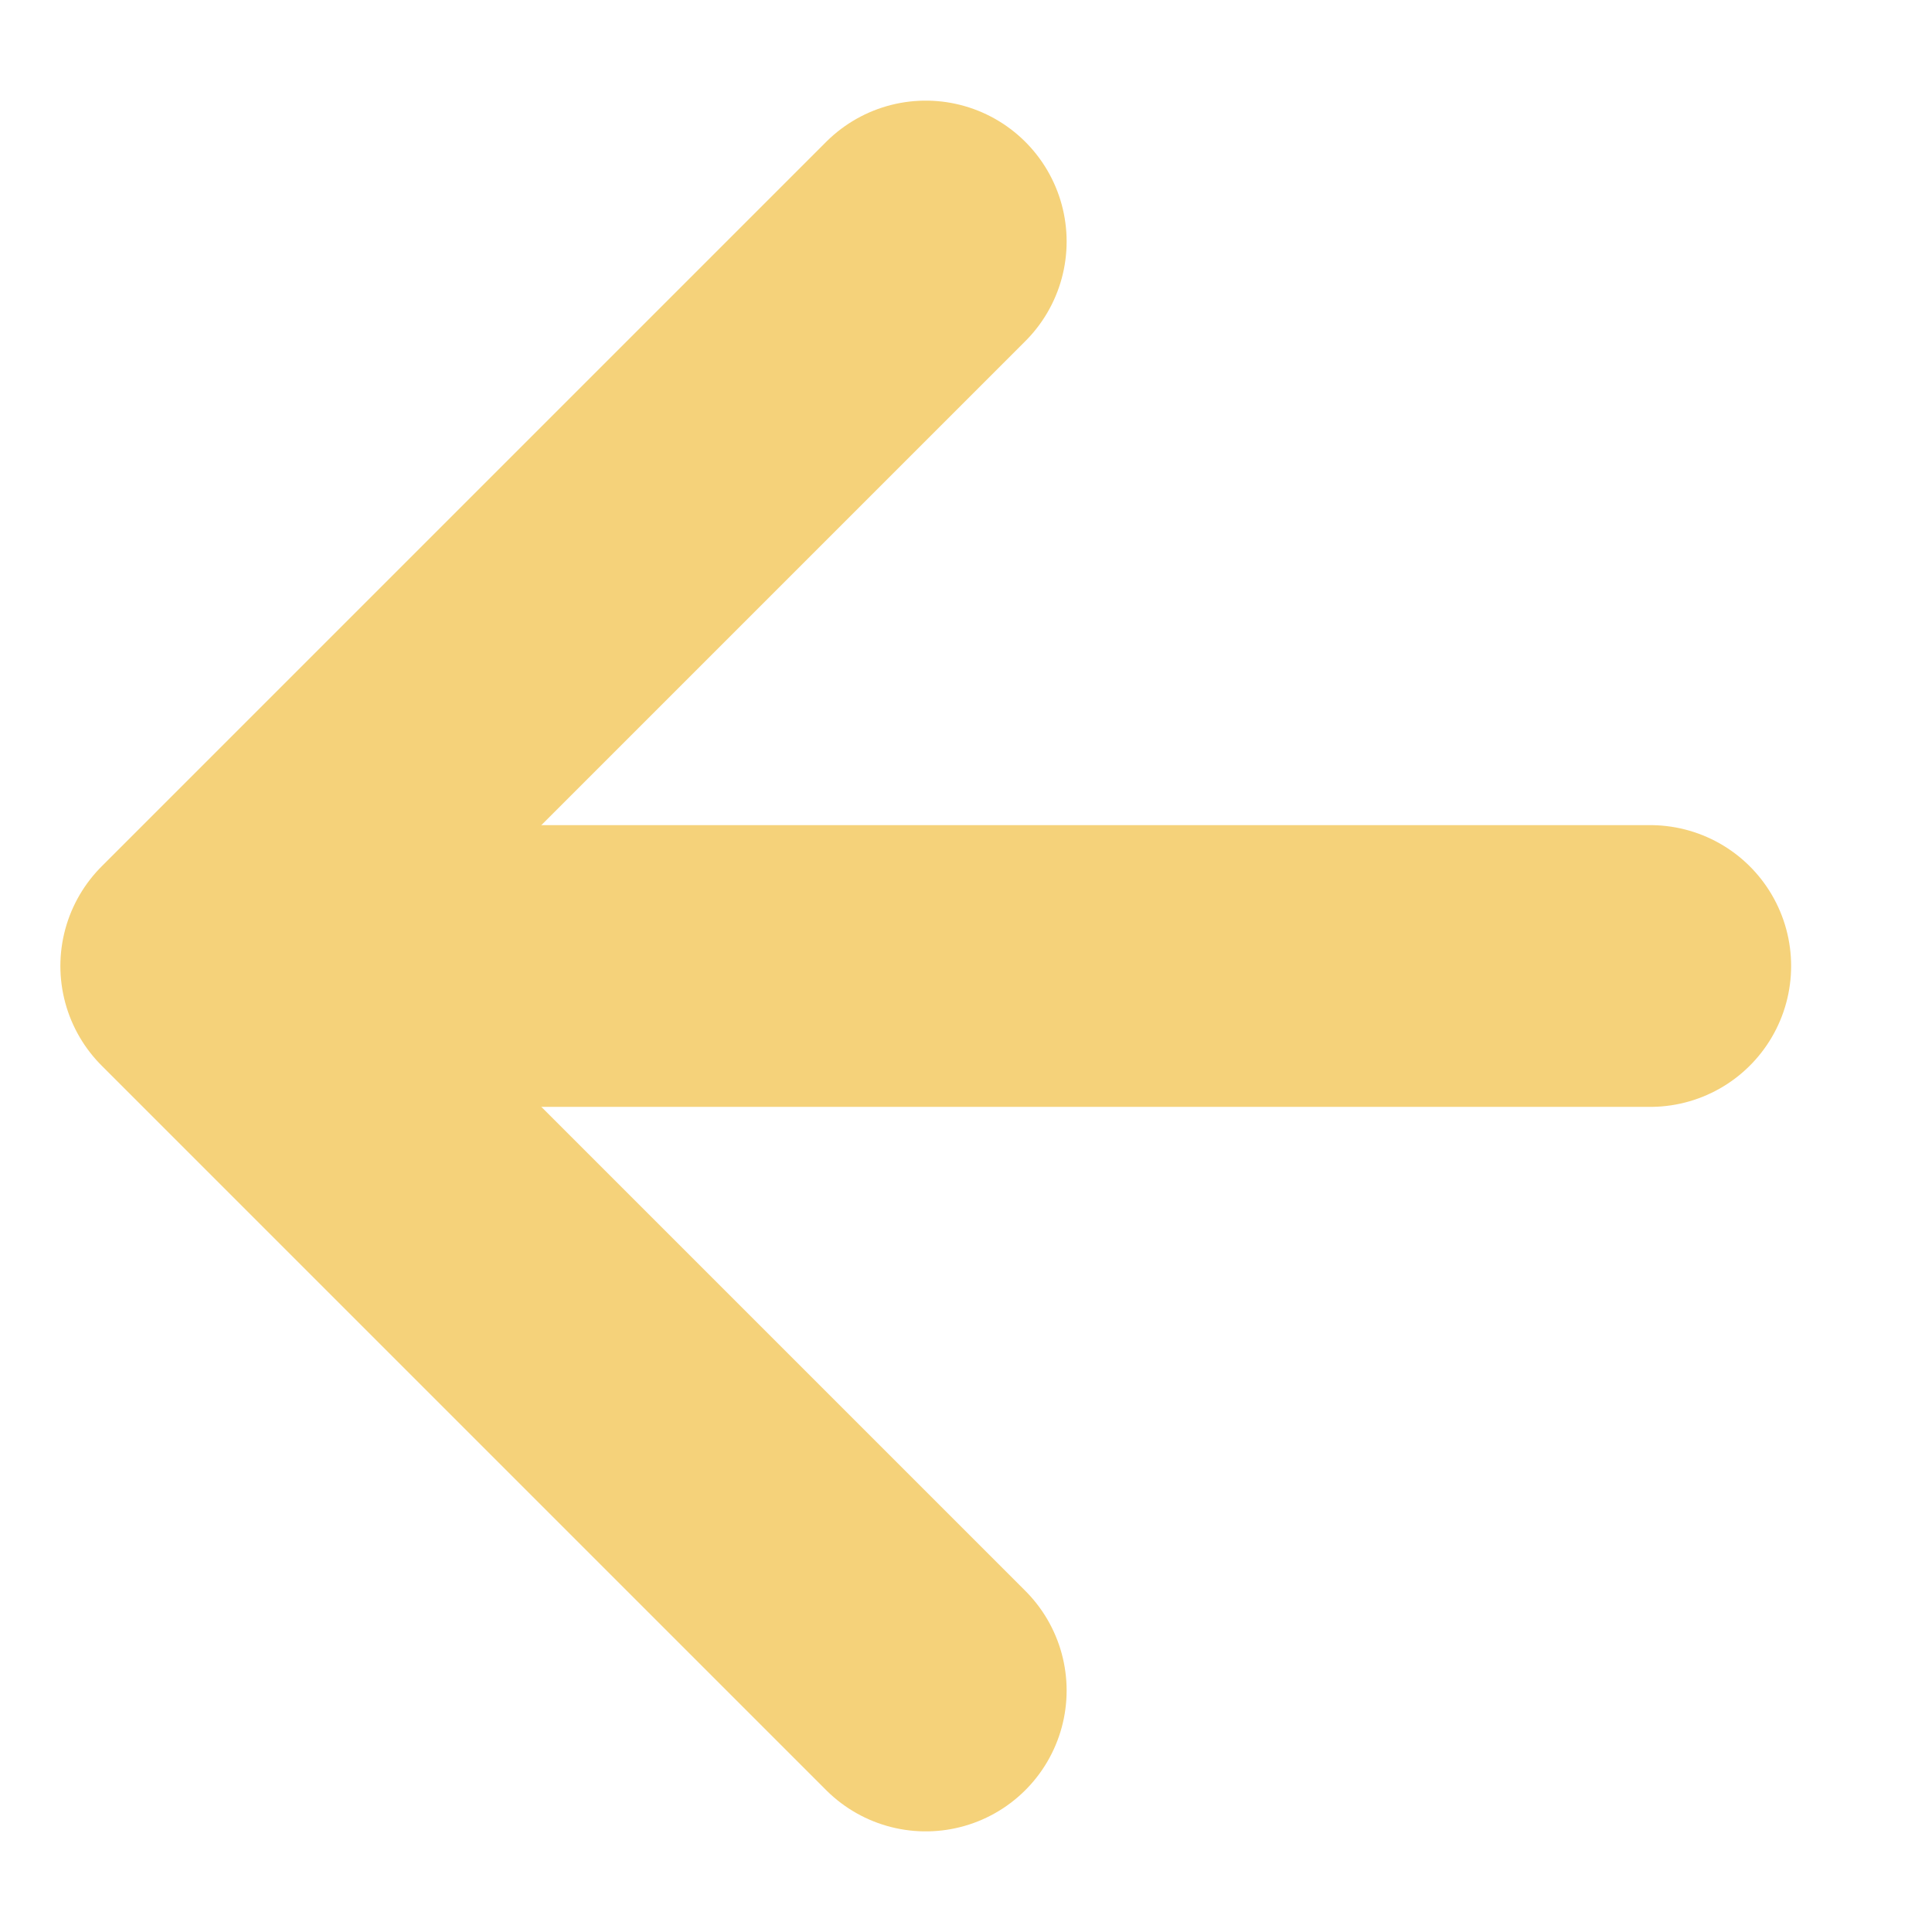
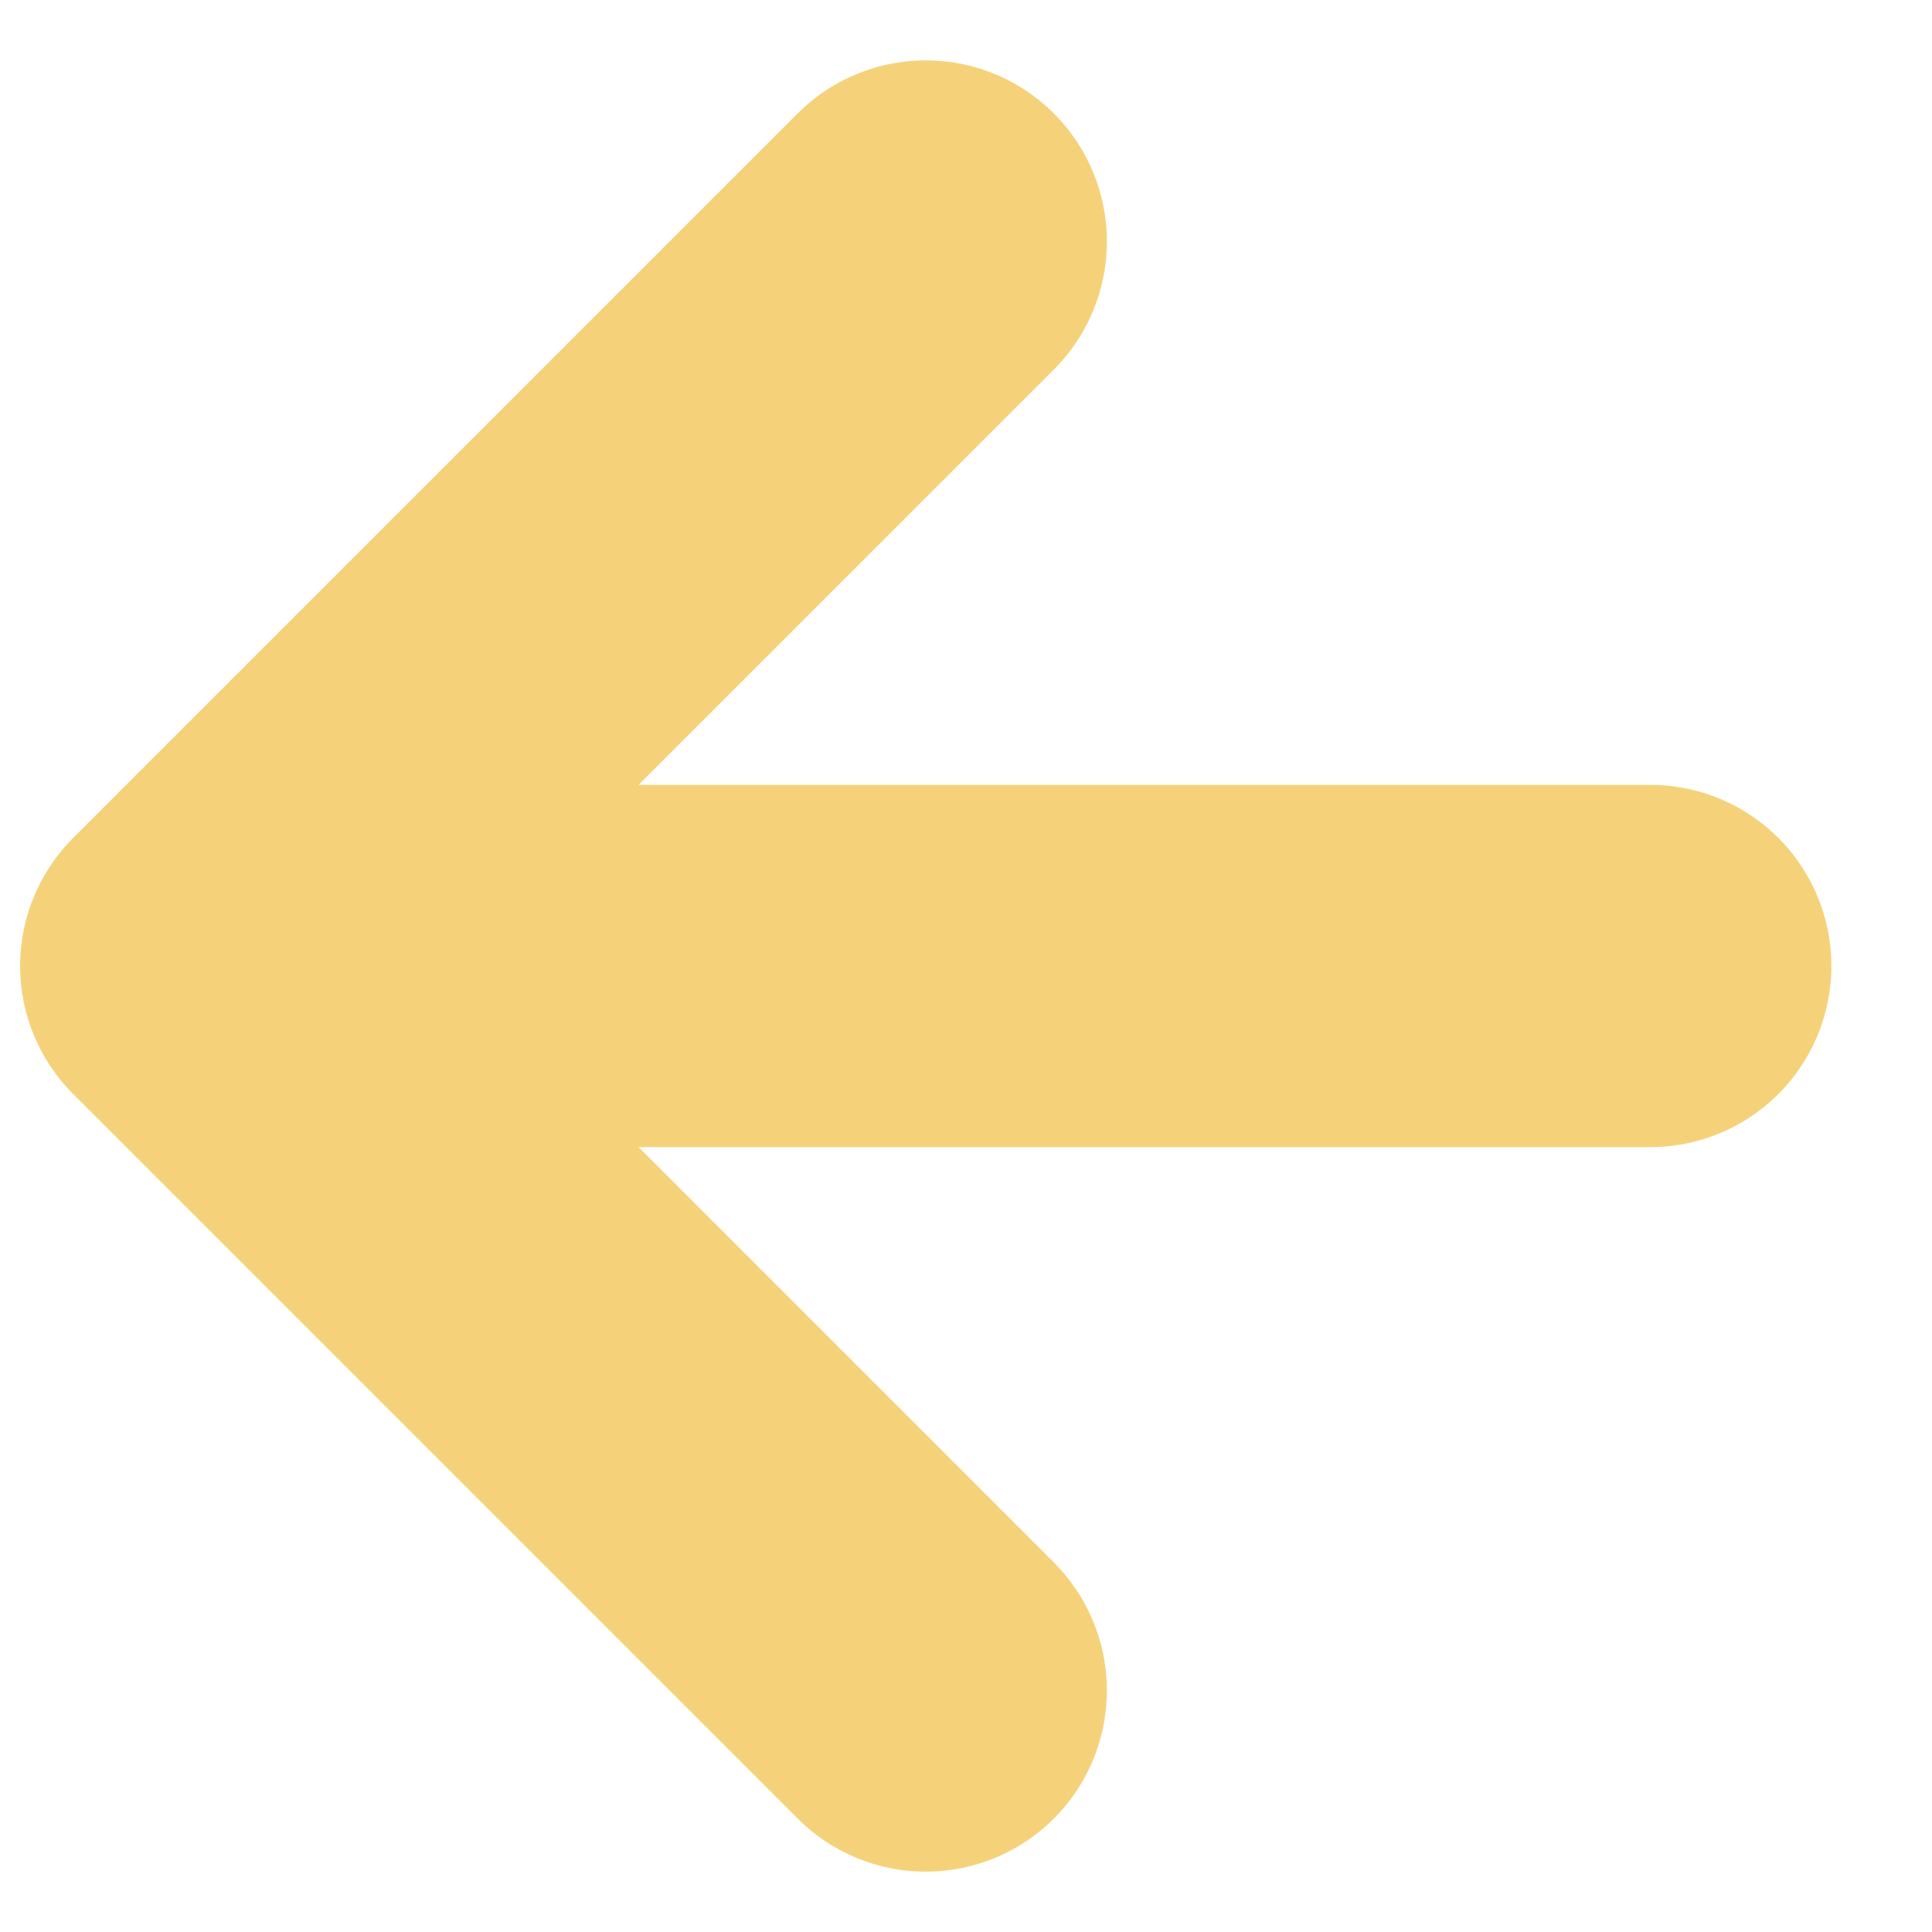
<svg xmlns="http://www.w3.org/2000/svg" viewBox="8 8 48 48">
-   <path d="M31 14 13 32l18 18" fill="none" stroke="#f5d27a" stroke-width="7" stroke-linecap="round" stroke-linejoin="round" />
-   <path d="M15 32h34" stroke="#f5d27a" stroke-width="7" stroke-linecap="round" />
+   <path d="M31 14 13 32l18 18" fill="none" stroke="#f5d27a" stroke-width="9" stroke-linecap="round" stroke-linejoin="round" />
+   <path d="M15 32h34" stroke="#f5d27a" stroke-width="9" stroke-linecap="round" />
</svg>
